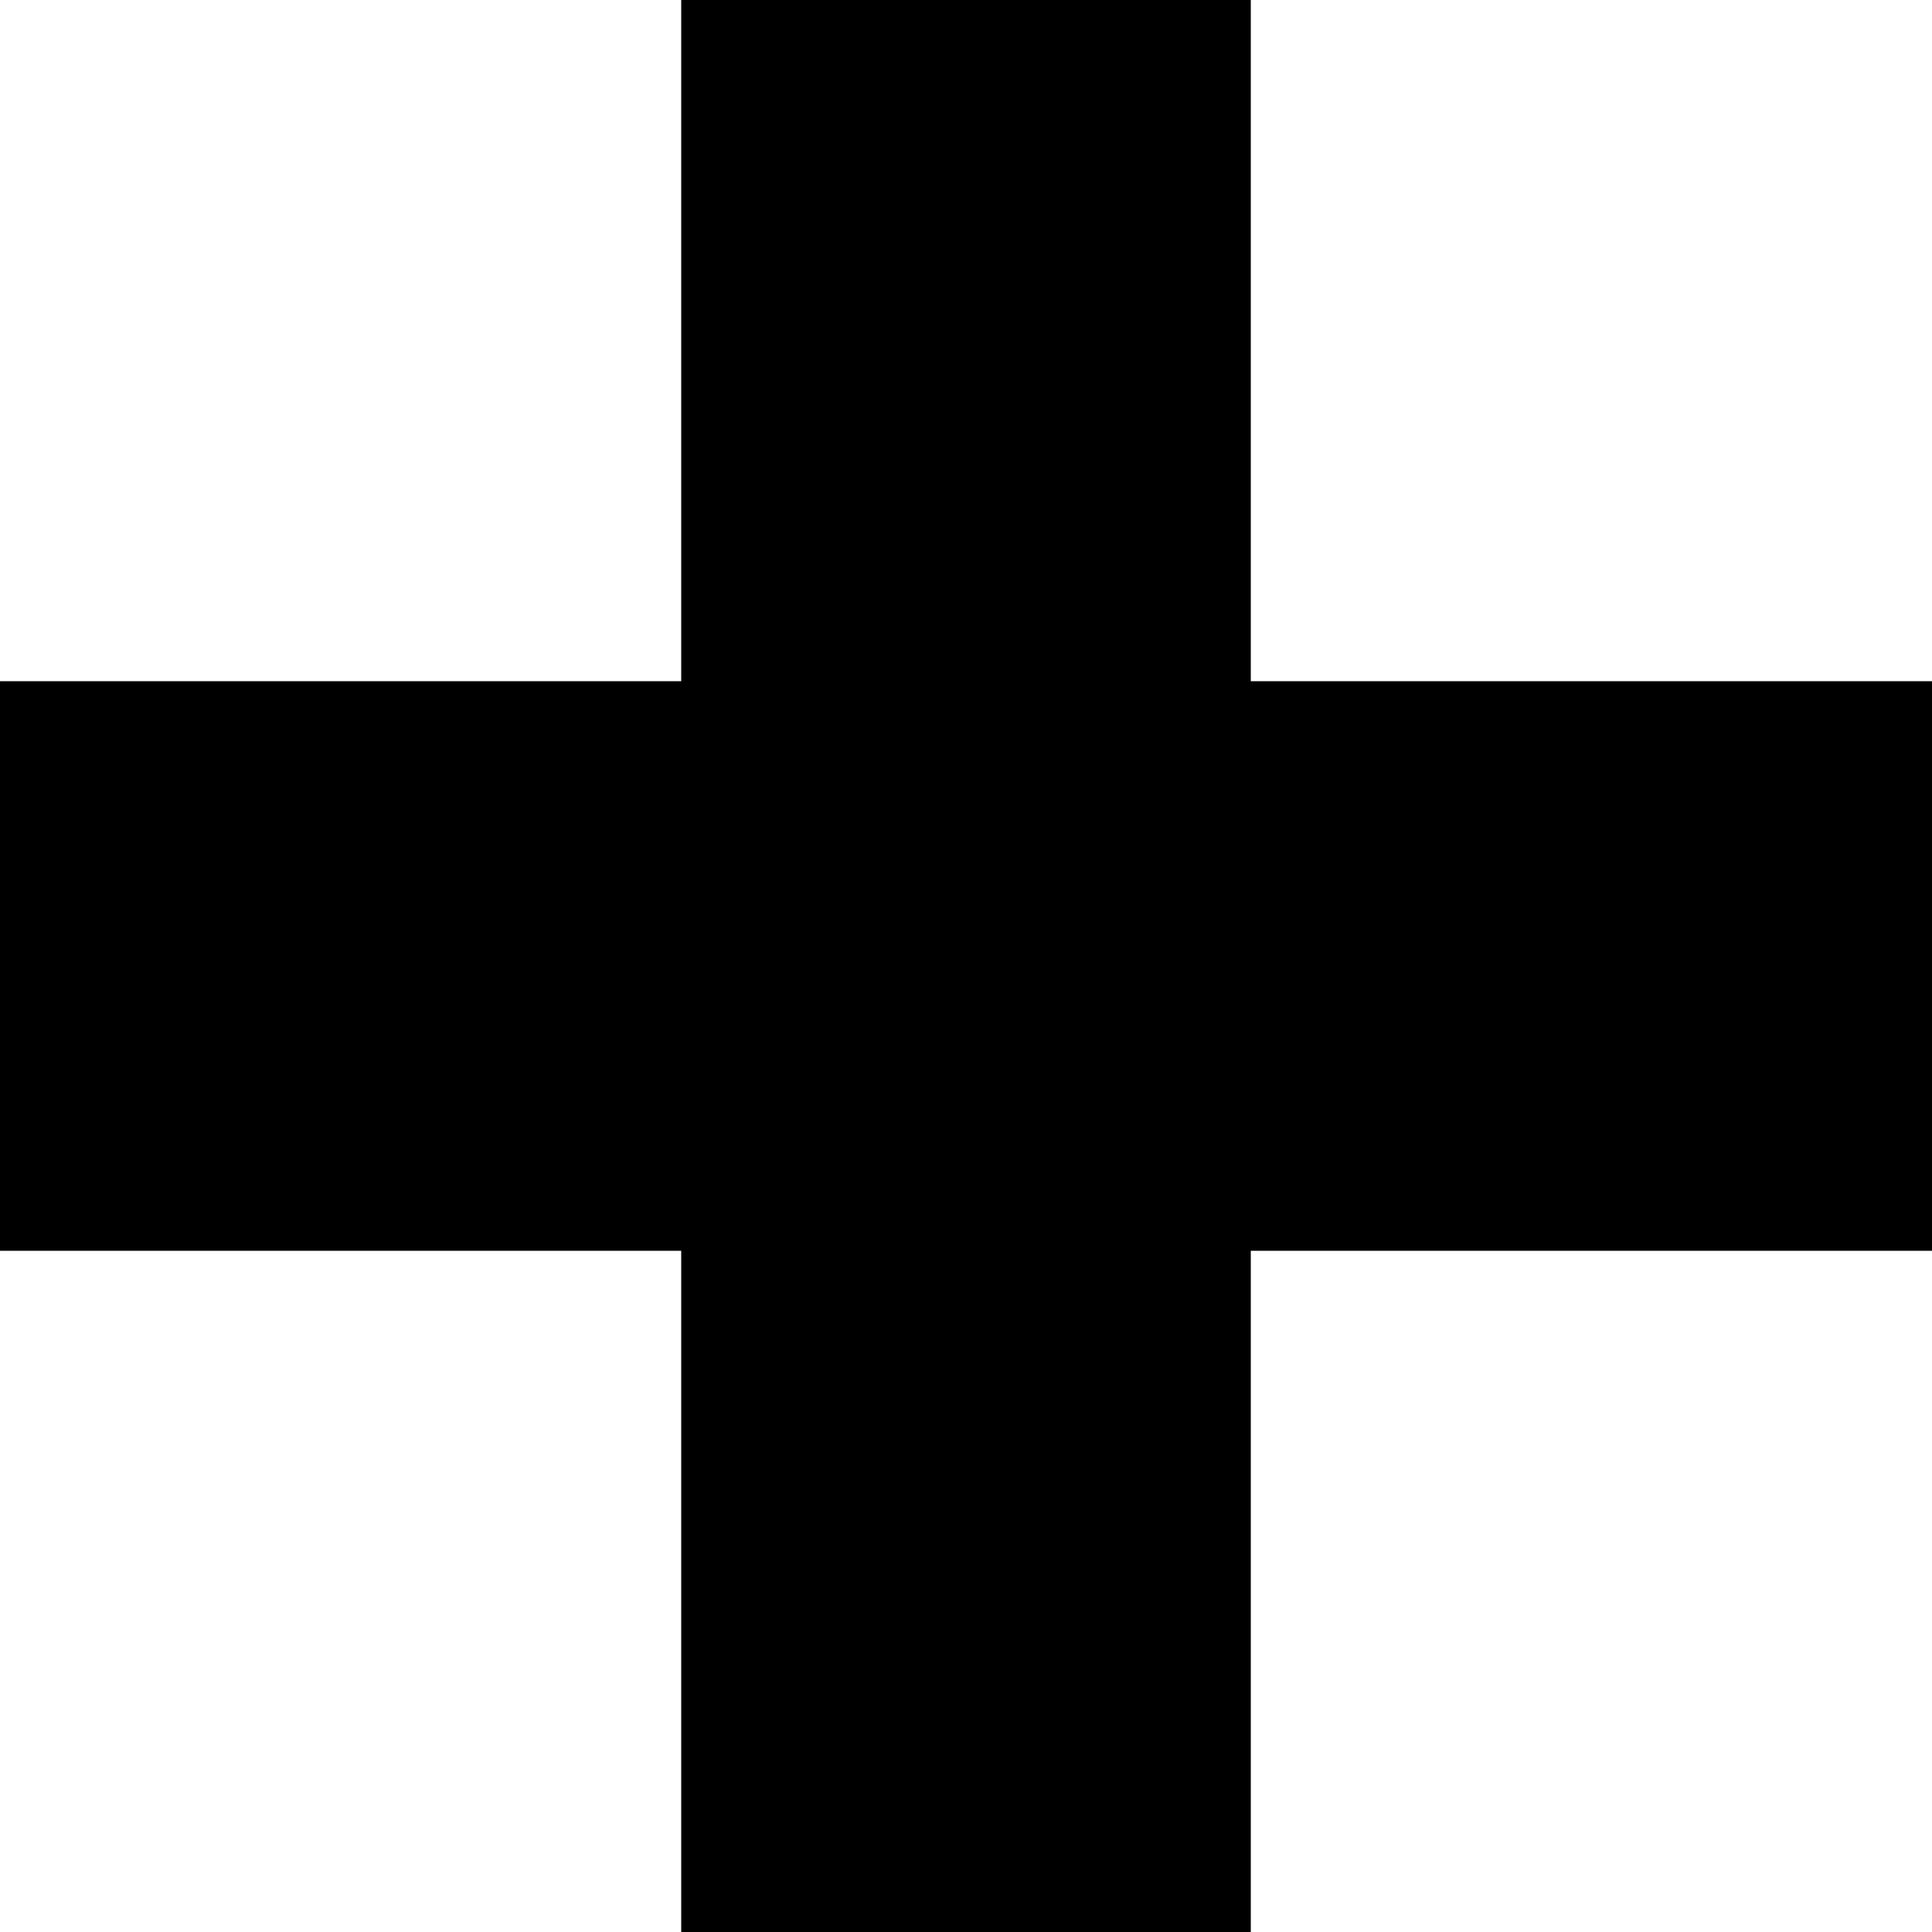
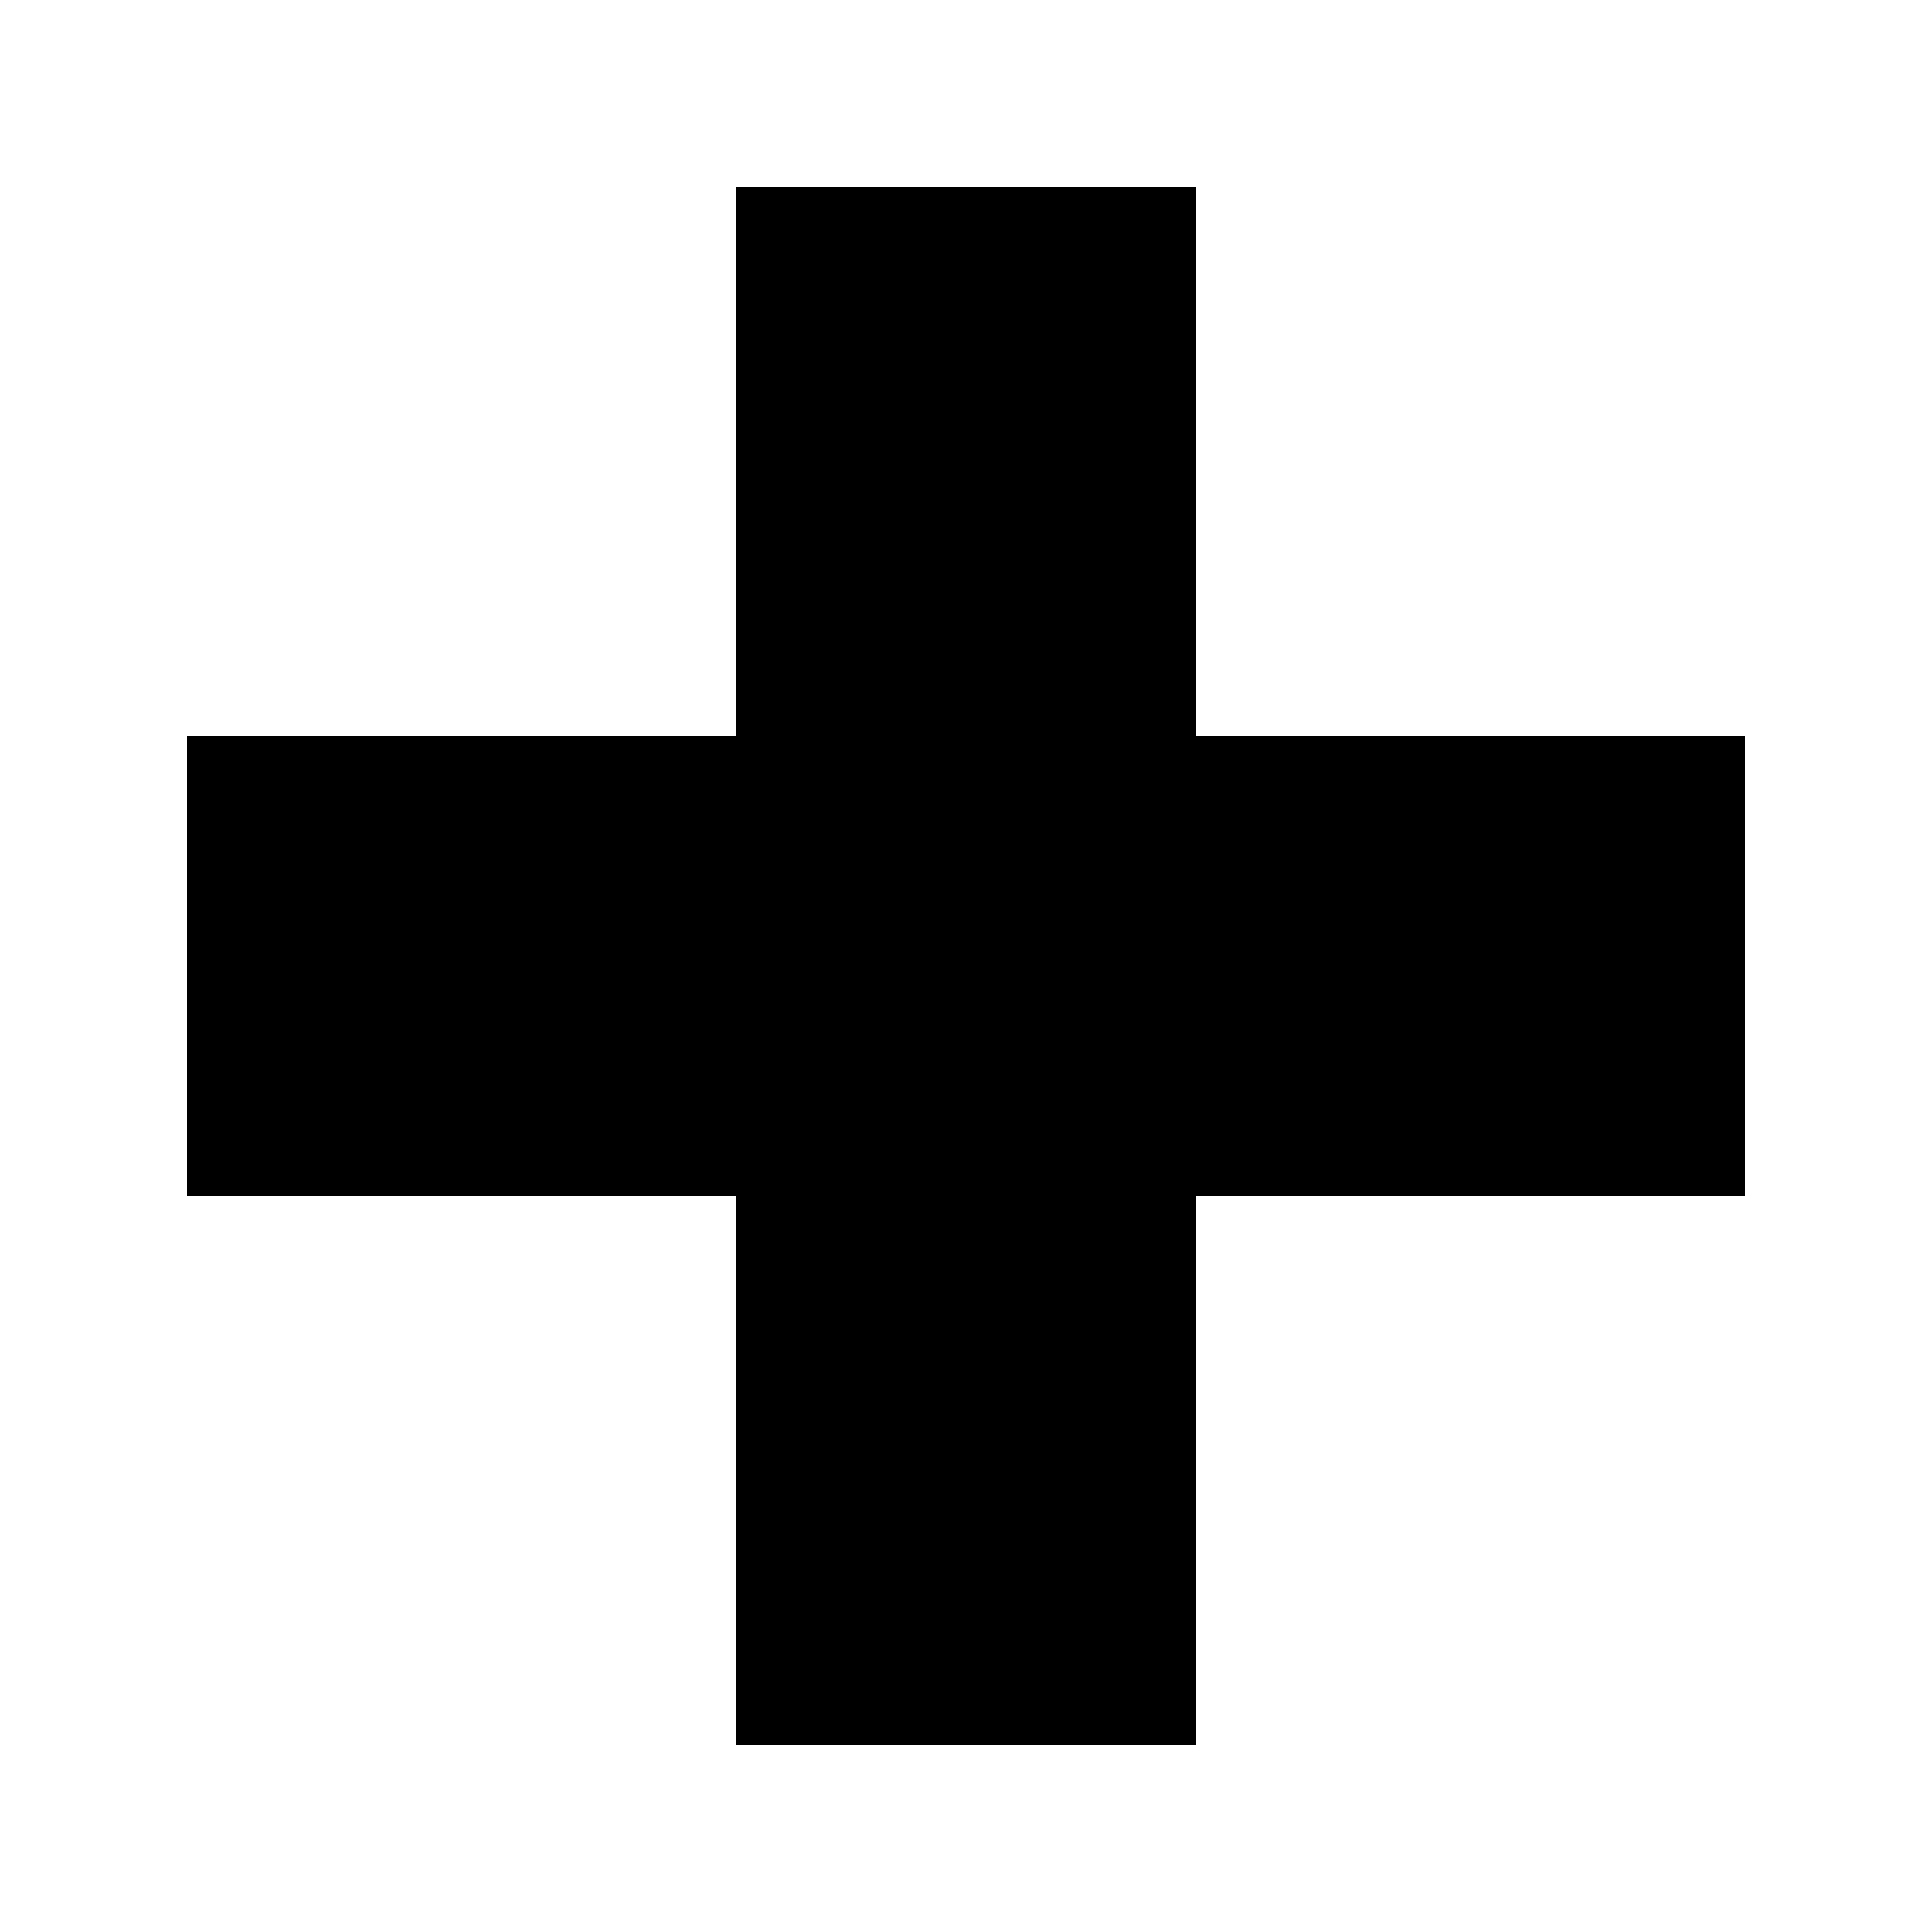
- <svg xmlns="http://www.w3.org/2000/svg" id="Ebene_2" data-name="Ebene 2" viewBox="0 0 161.29 161.29">
-   <g id="Ebene_1-2" data-name="Ebene 1">
-     <polygon points="161.29 56.87 104.42 56.87 104.42 0 56.87 0 56.87 56.87 0 56.87 0 104.42 56.87 104.42 56.87 161.29 104.42 161.29 104.42 104.42 161.29 104.42 161.29 56.87" />
-   </g>
+ <svg xmlns="http://www.w3.org/2000/svg" id="Ebene_1" data-name="Ebene 1" viewBox="0 0 200 200">
+   <polygon points="180.64 76.22 123.78 76.22 123.78 19.36 76.22 19.36 76.22 76.22 19.36 76.22 19.36 123.78 76.22 123.78 76.22 180.64 123.78 180.64 123.78 123.78 180.64 123.78 180.64 76.22" />
</svg>
